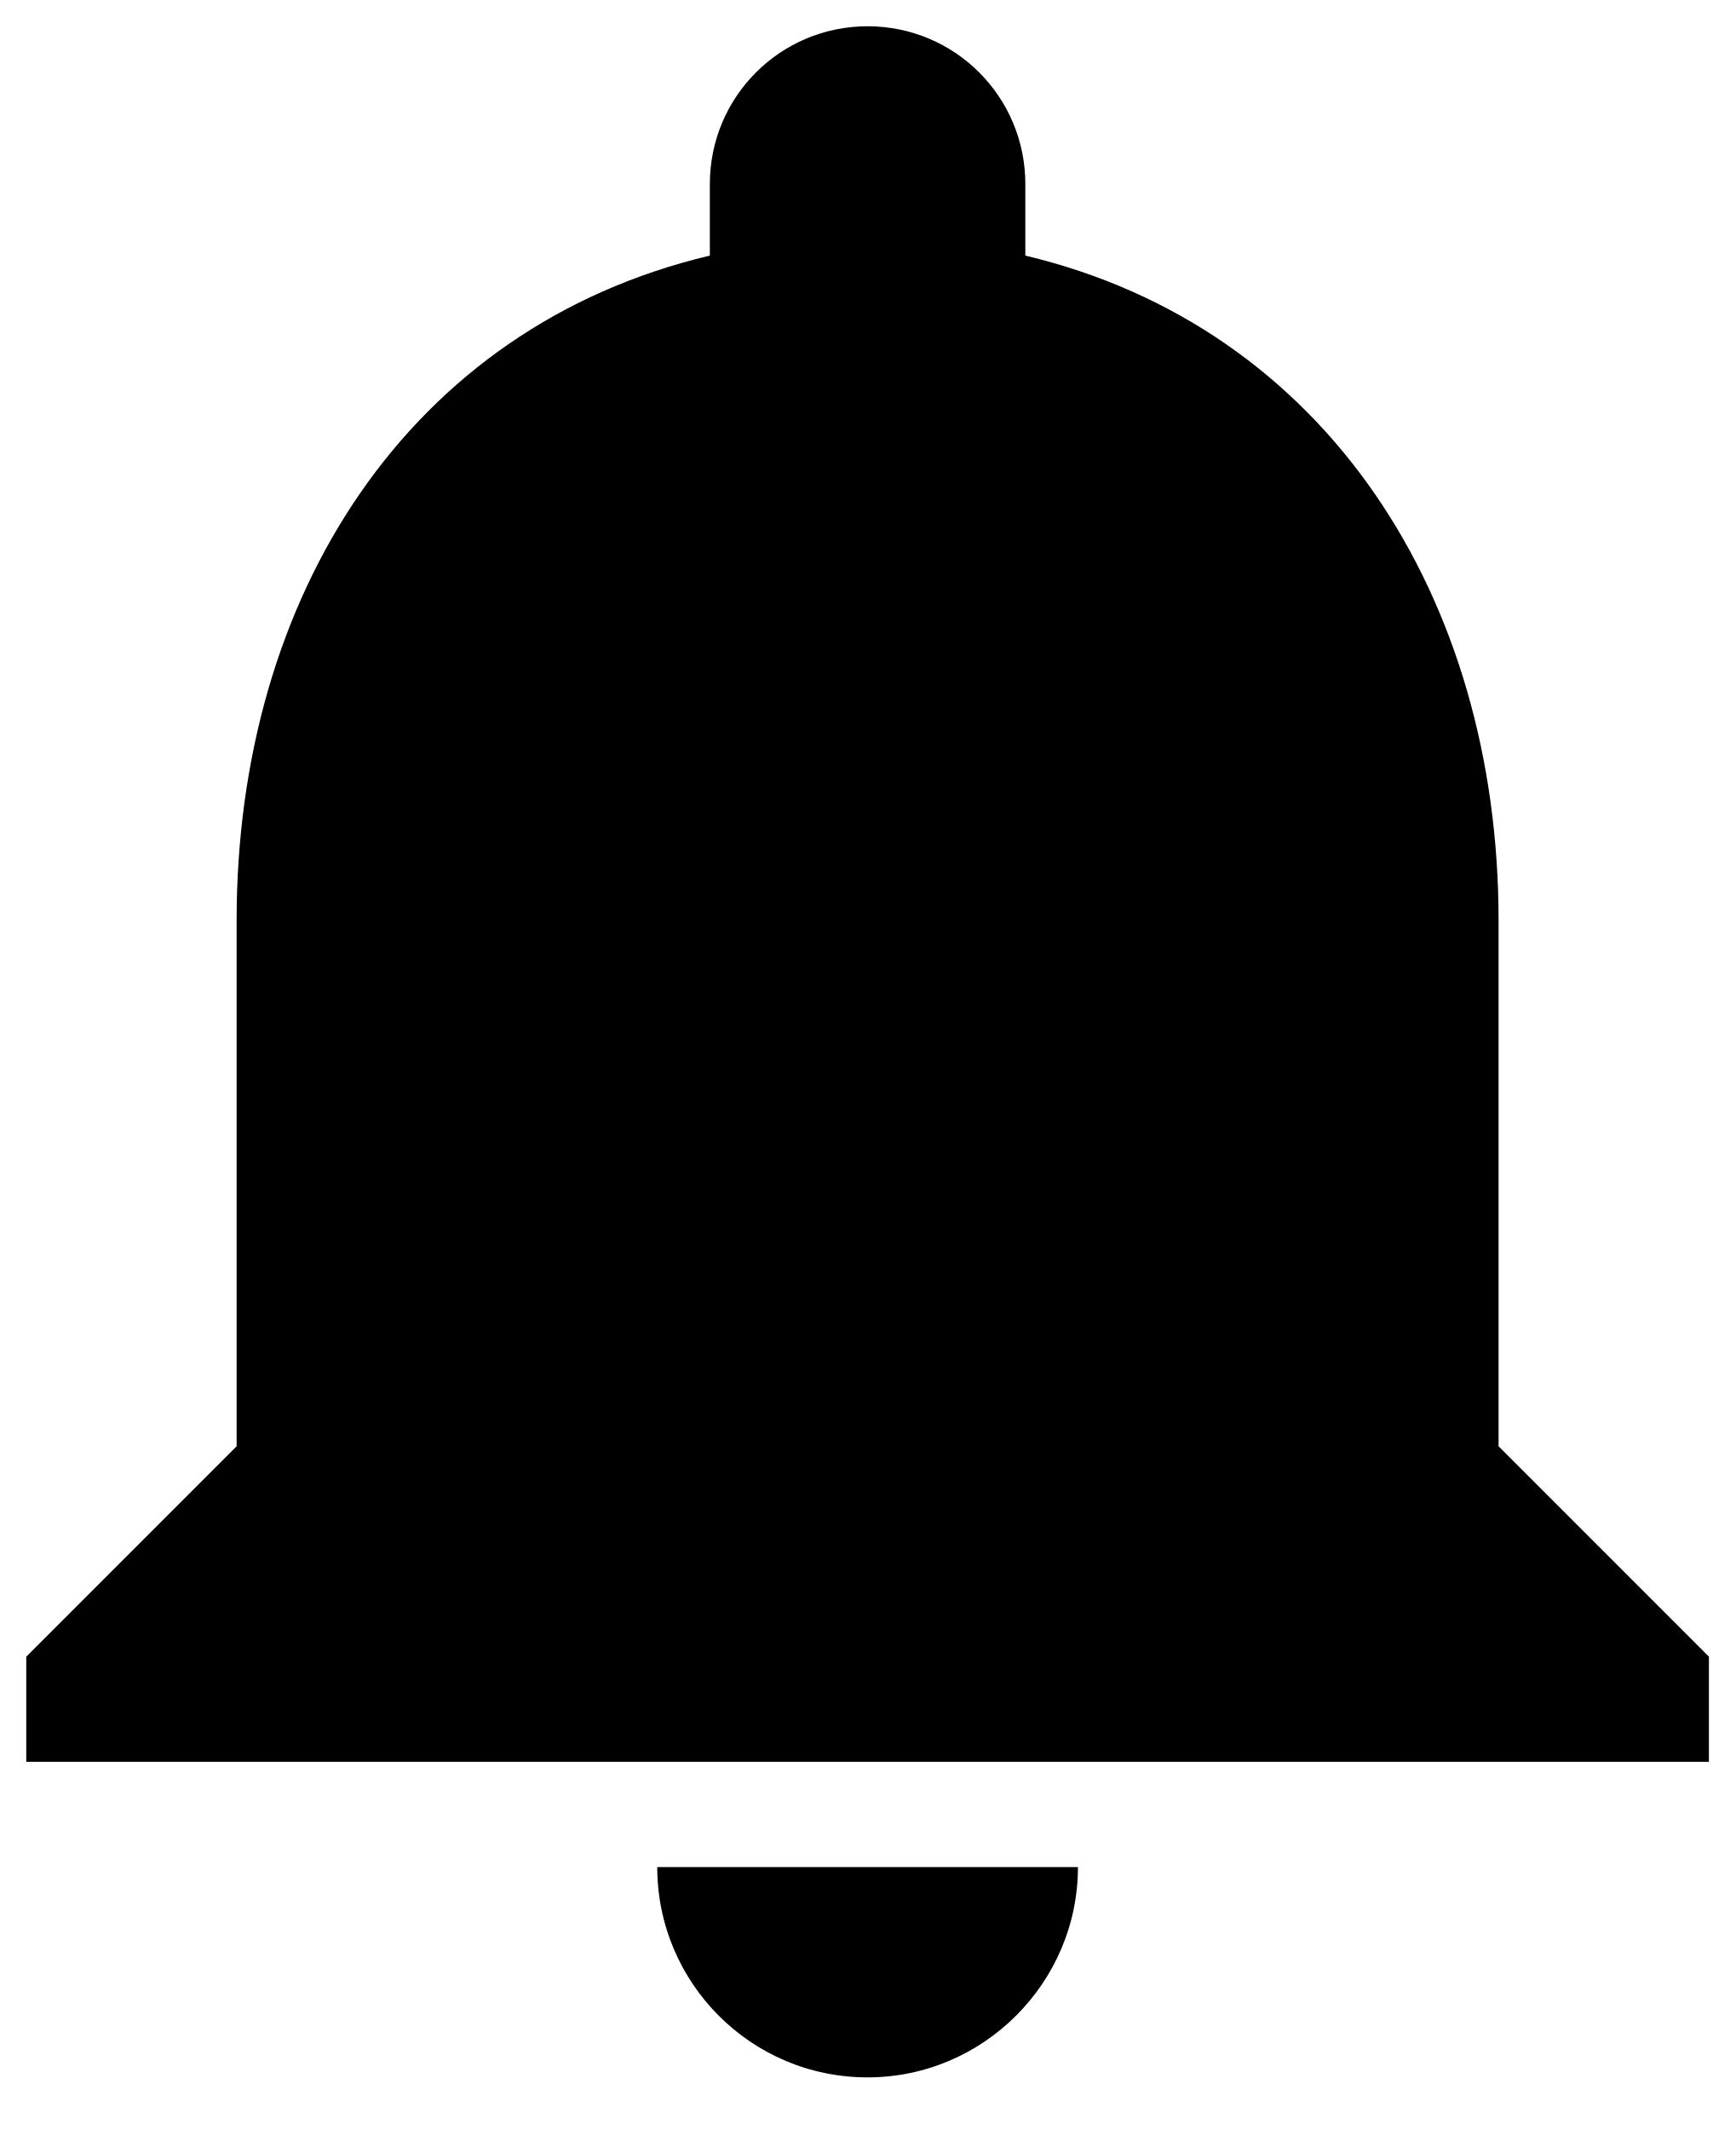
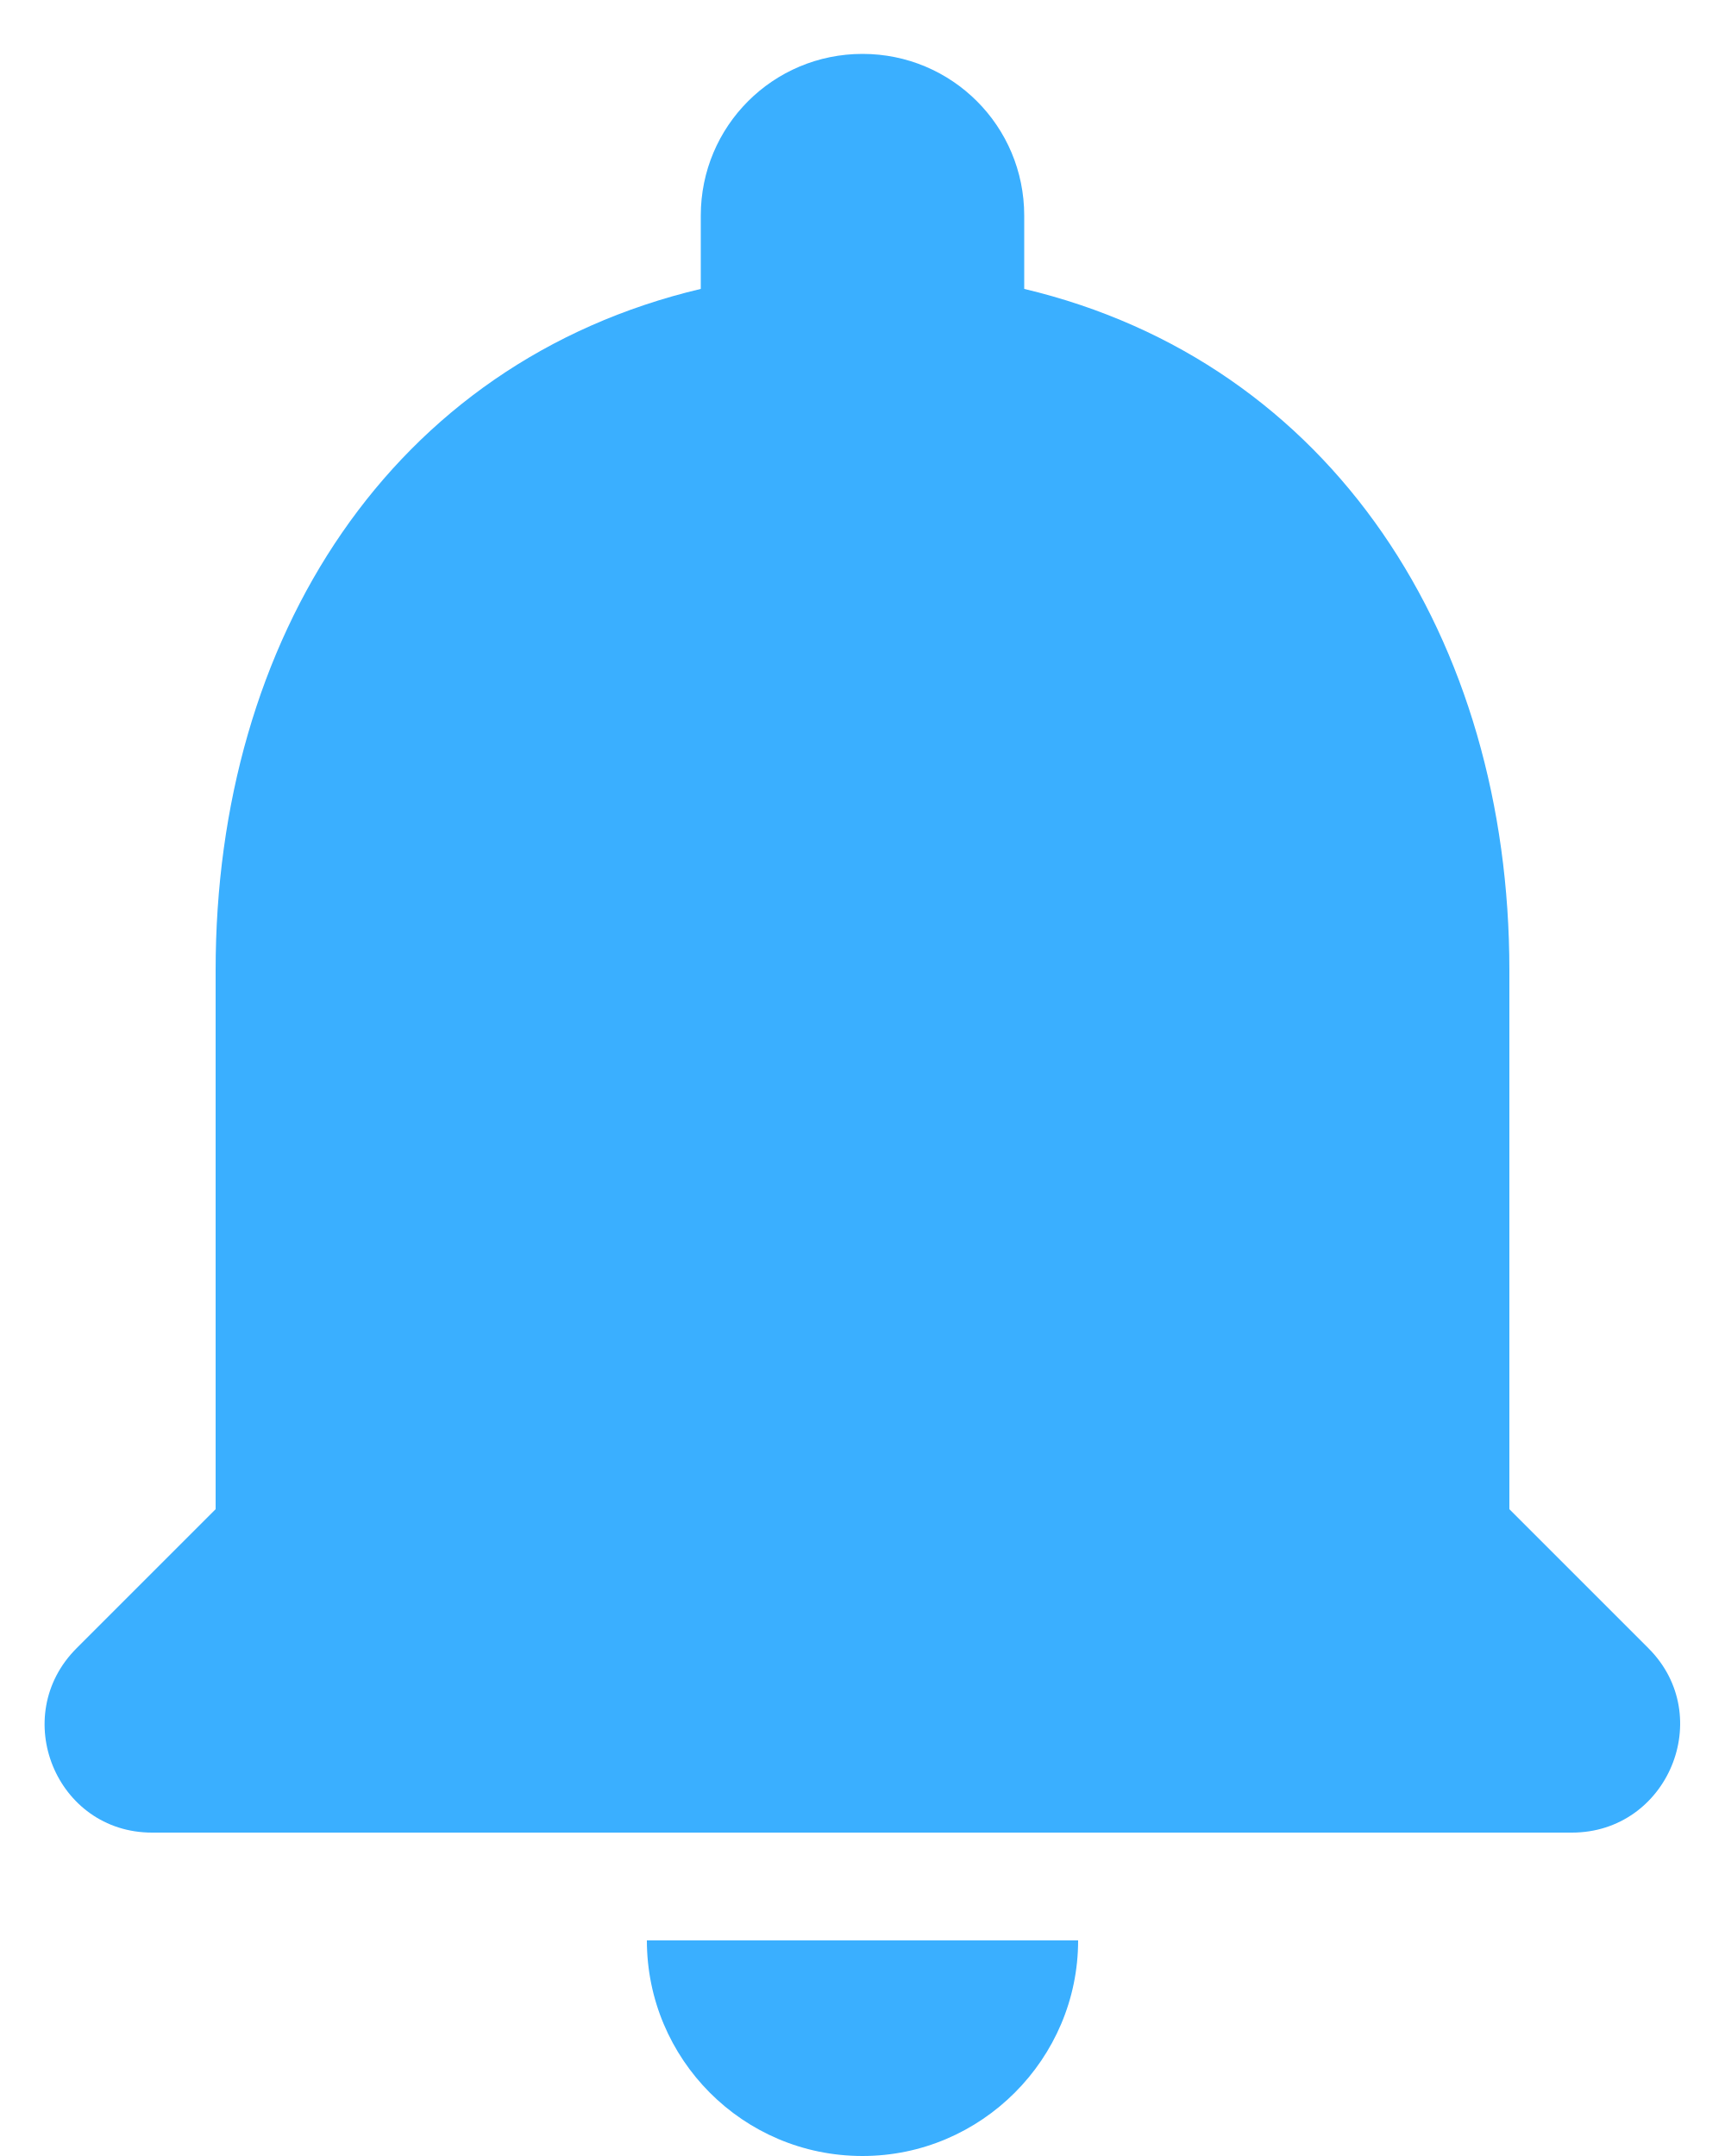
- <svg xmlns="http://www.w3.org/2000/svg" width="22" height="27" viewBox="0 0 22 27" fill="none">
-   <path d="M11 26.333C12.467 26.333 13.667 25.133 13.667 23.667H8.333C8.333 25.133 9.52 26.333 11 26.333ZM19 18.333V11.667C19 7.573 16.813 4.147 13 3.24V2.333C13 1.227 12.107 0.333 11 0.333C9.893 0.333 9 1.227 9 2.333V3.24C5.173 4.147 3 7.56 3 11.667V18.333L0.333 21V22.333H21.667V21L19 18.333Z" fill="black" />
+ <svg xmlns="http://www.w3.org/2000/svg" width="16" height="20" viewBox="0 0 16 20" fill="none">
+   <path d="M8 20C9.1 20 10 19.1 10 18H6C6 19.1 6.89 20 8 20ZM14 14V9C14 5.93 12.36 3.36 9.5 2.68V2C9.5 1.17 8.83 0.5 8 0.5C7.17 0.5 6.5 1.17 6.5 2V2.68C3.63 3.36 2 5.92 2 9V14L0.71 15.29C0.08 15.92 0.52 17 1.41 17H14.58C15.47 17 15.92 15.92 15.29 15.29L14 14Z" fill="#3AAFFF" />
</svg>
